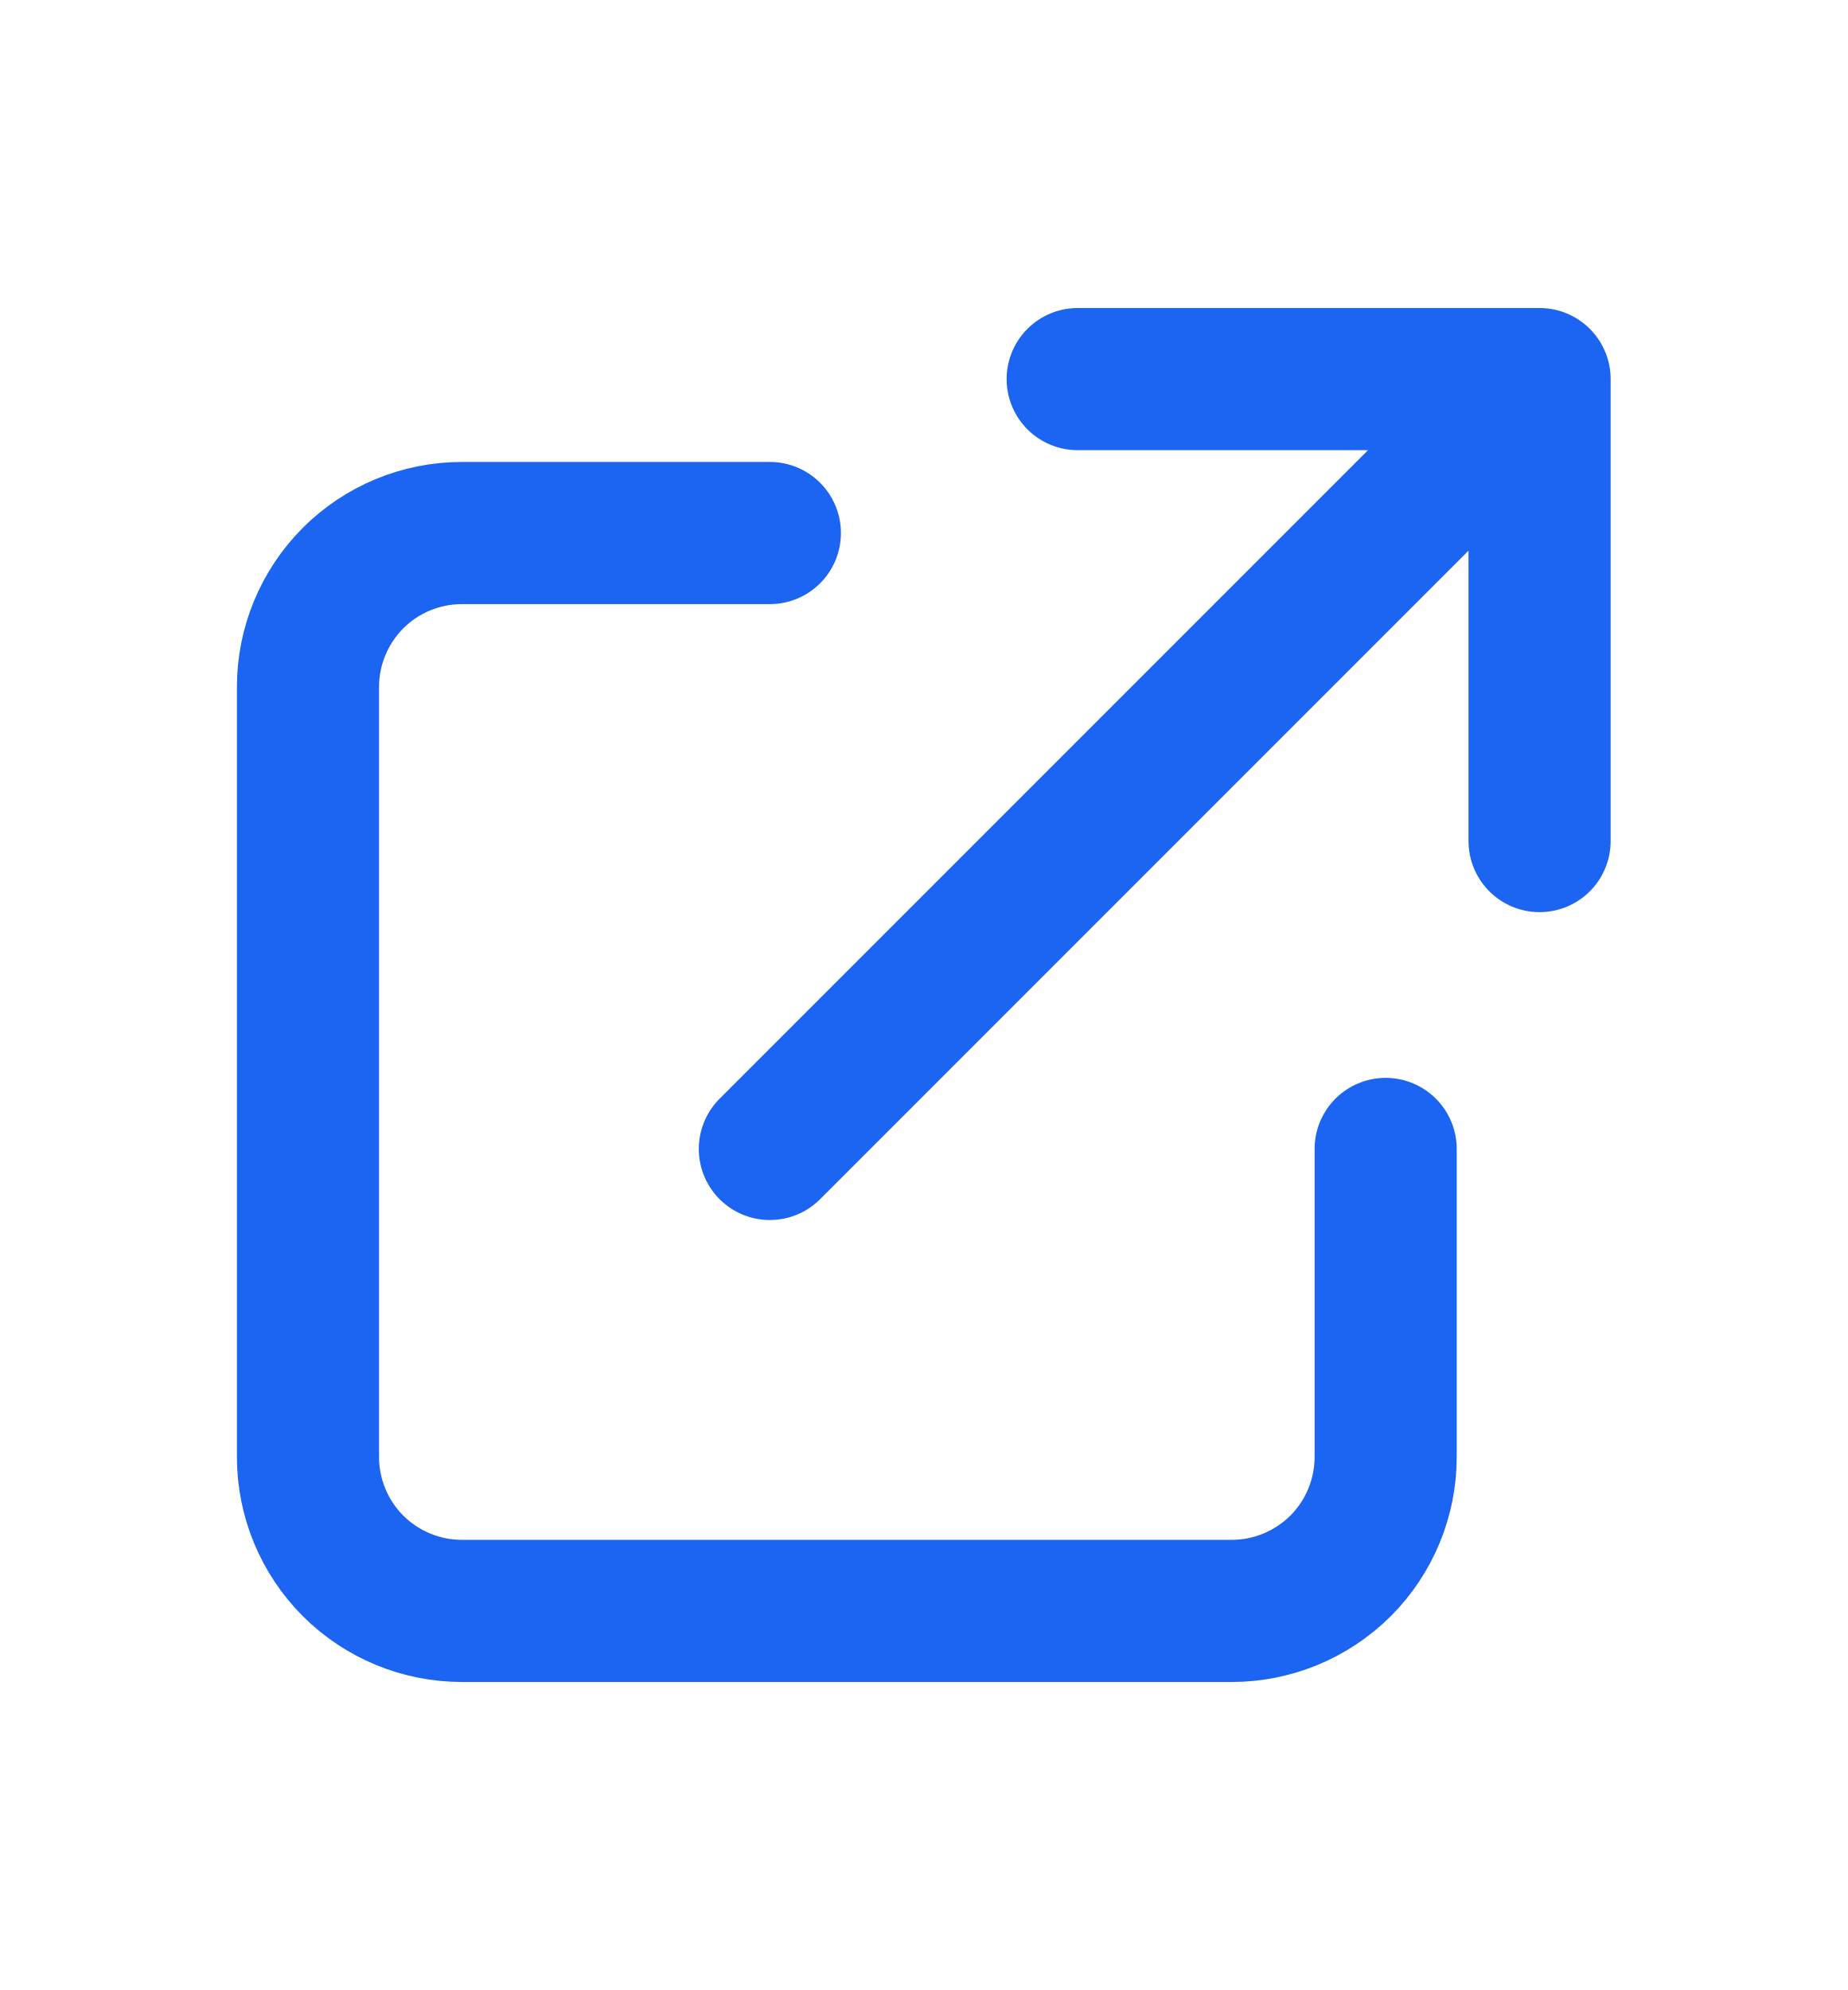
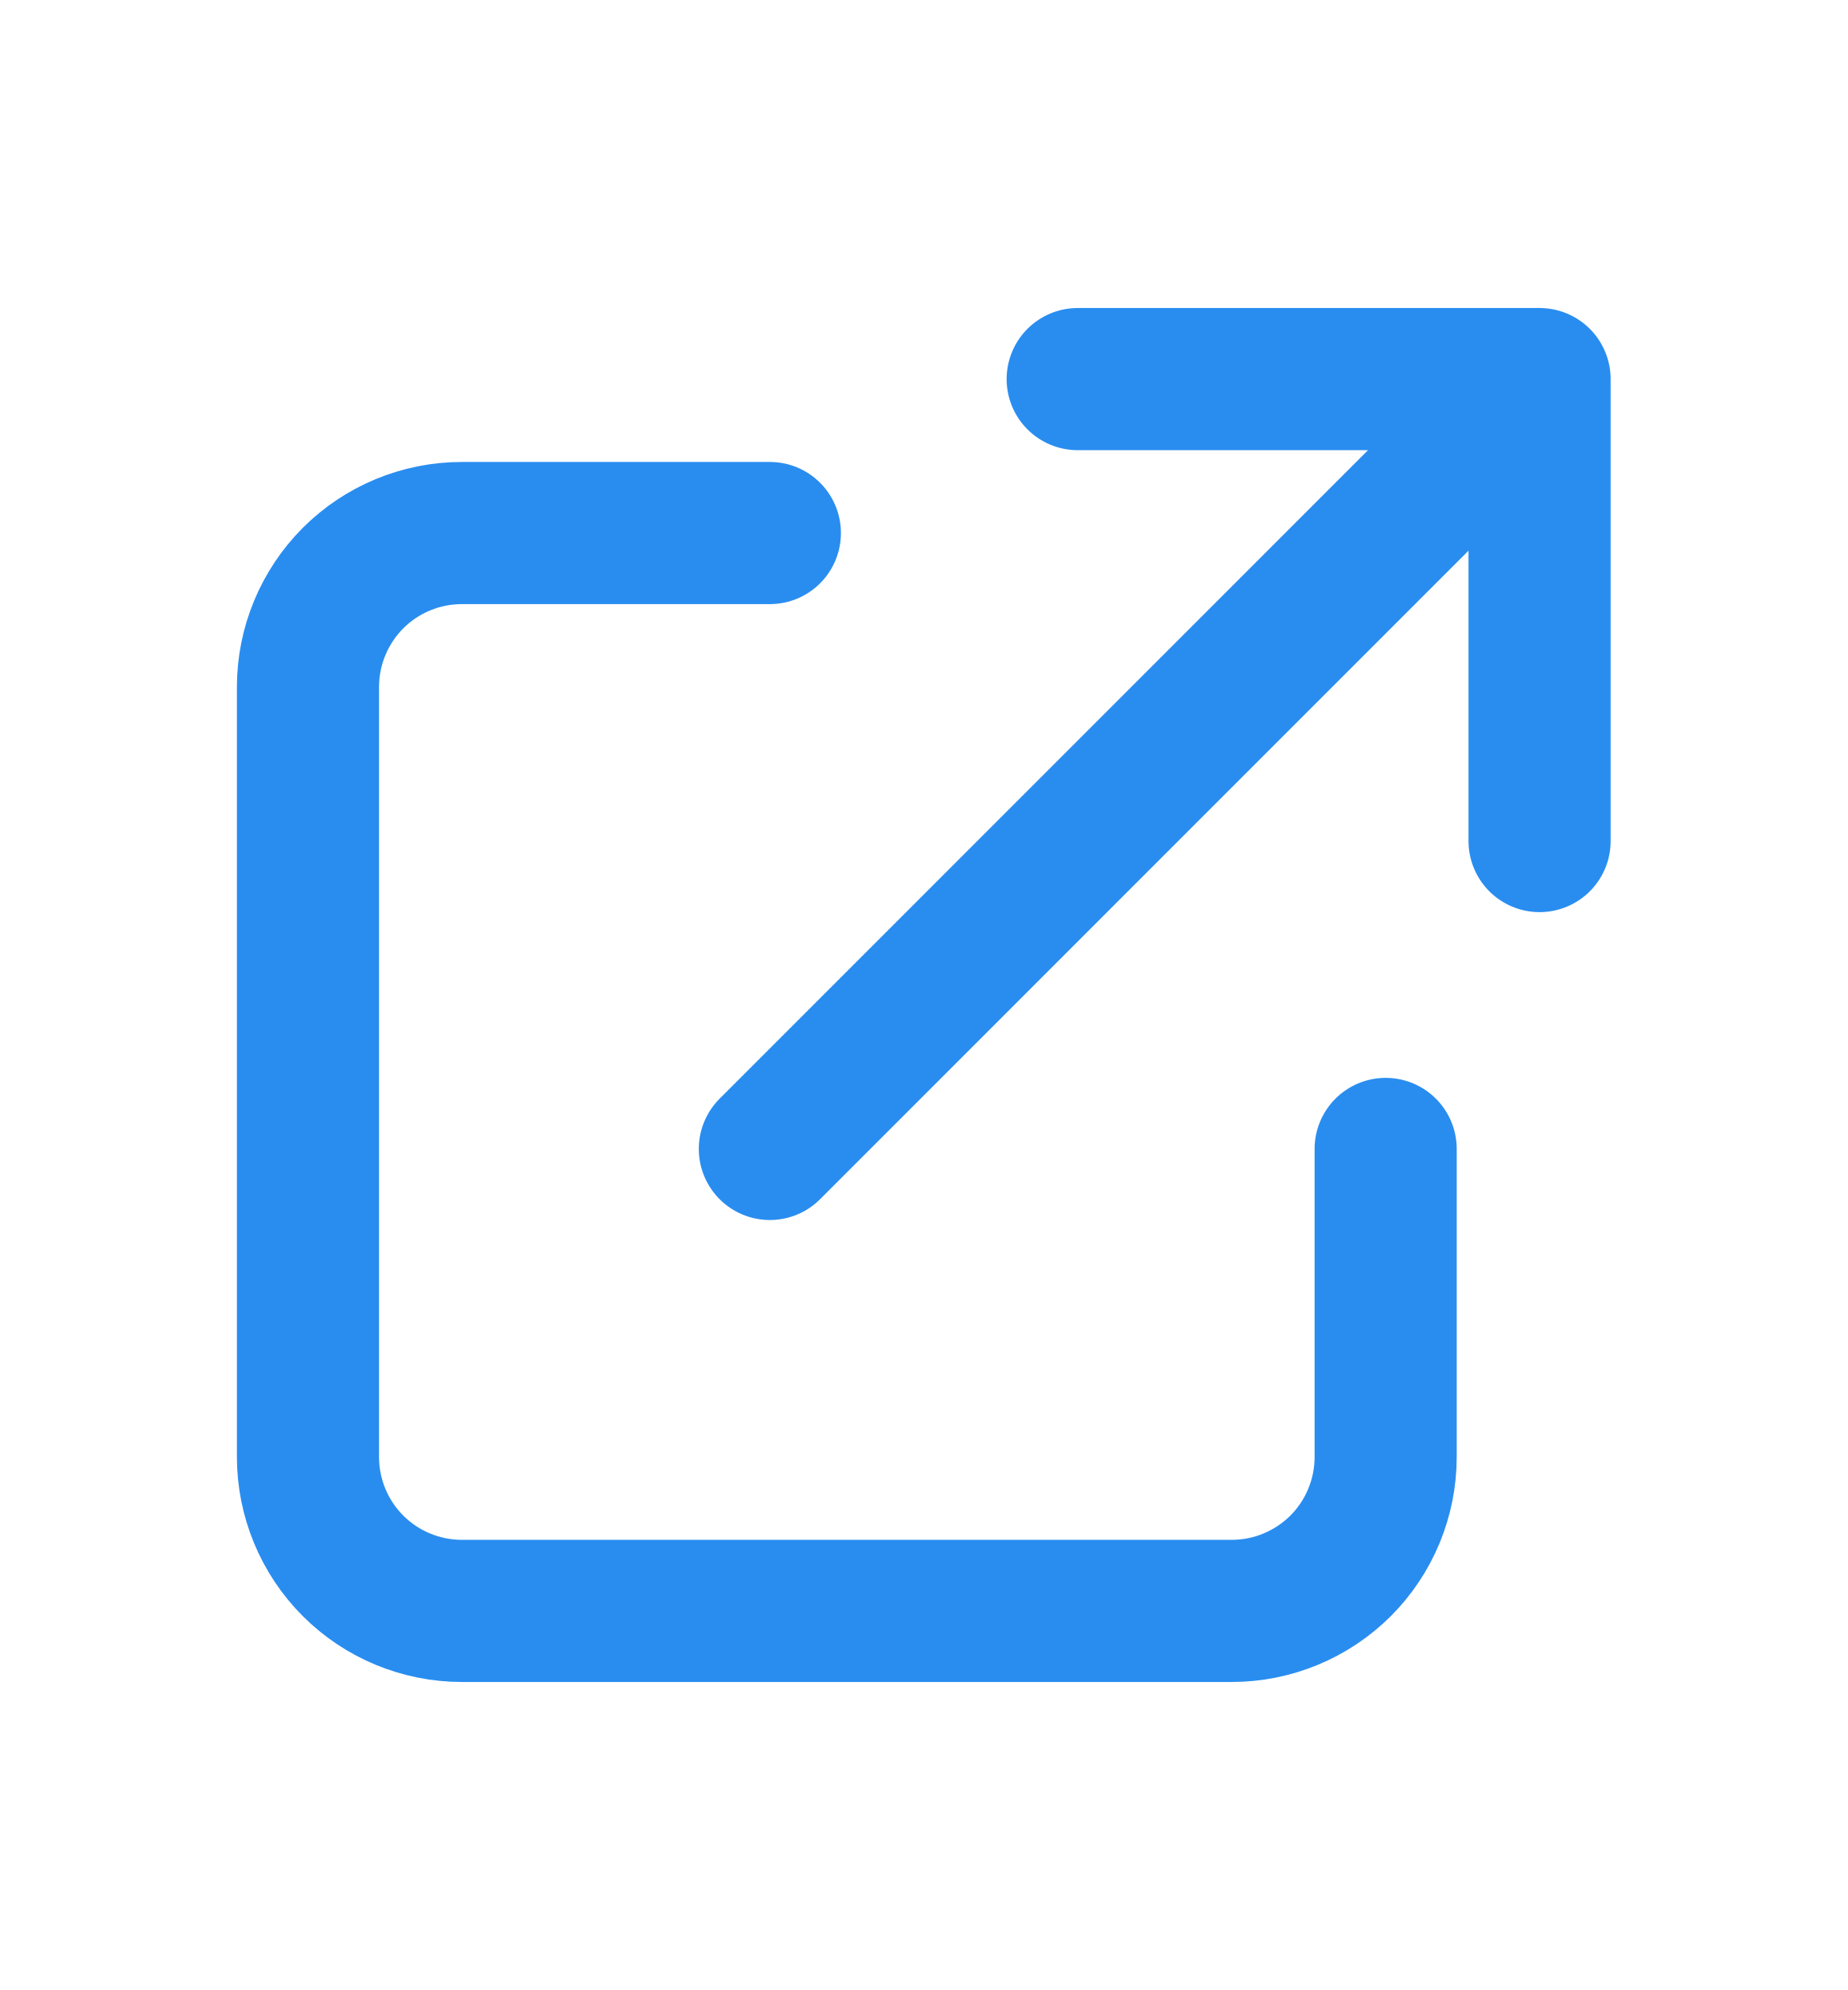
<svg xmlns="http://www.w3.org/2000/svg" width="13" height="14" viewBox="0 0 13 14" fill="none">
-   <path d="M5.417 3.75H3.25C2.963 3.75 2.687 3.864 2.484 4.067C2.281 4.271 2.167 4.546 2.167 4.833V10.25C2.167 10.537 2.281 10.813 2.484 11.016C2.687 11.219 2.963 11.333 3.25 11.333H8.667C8.954 11.333 9.229 11.219 9.433 11.016C9.636 10.813 9.75 10.537 9.75 10.25V8.083M7.583 2.667H10.833M10.833 2.667V5.917M10.833 2.667L5.417 8.083" stroke="#1C64F2" stroke-linecap="round" stroke-linejoin="round" />
+   <path d="M5.417 3.75H3.25C2.963 3.75 2.687 3.864 2.484 4.067C2.281 4.271 2.167 4.546 2.167 4.833V10.25C2.167 10.537 2.281 10.813 2.484 11.016C2.687 11.219 2.963 11.333 3.25 11.333H8.667C8.954 11.333 9.229 11.219 9.433 11.016C9.636 10.813 9.75 10.537 9.75 10.25V8.083M7.583 2.667H10.833M10.833 2.667V5.917M10.833 2.667L5.417 8.083" stroke="#298df0" stroke-linecap="round" stroke-linejoin="round" />
</svg>
